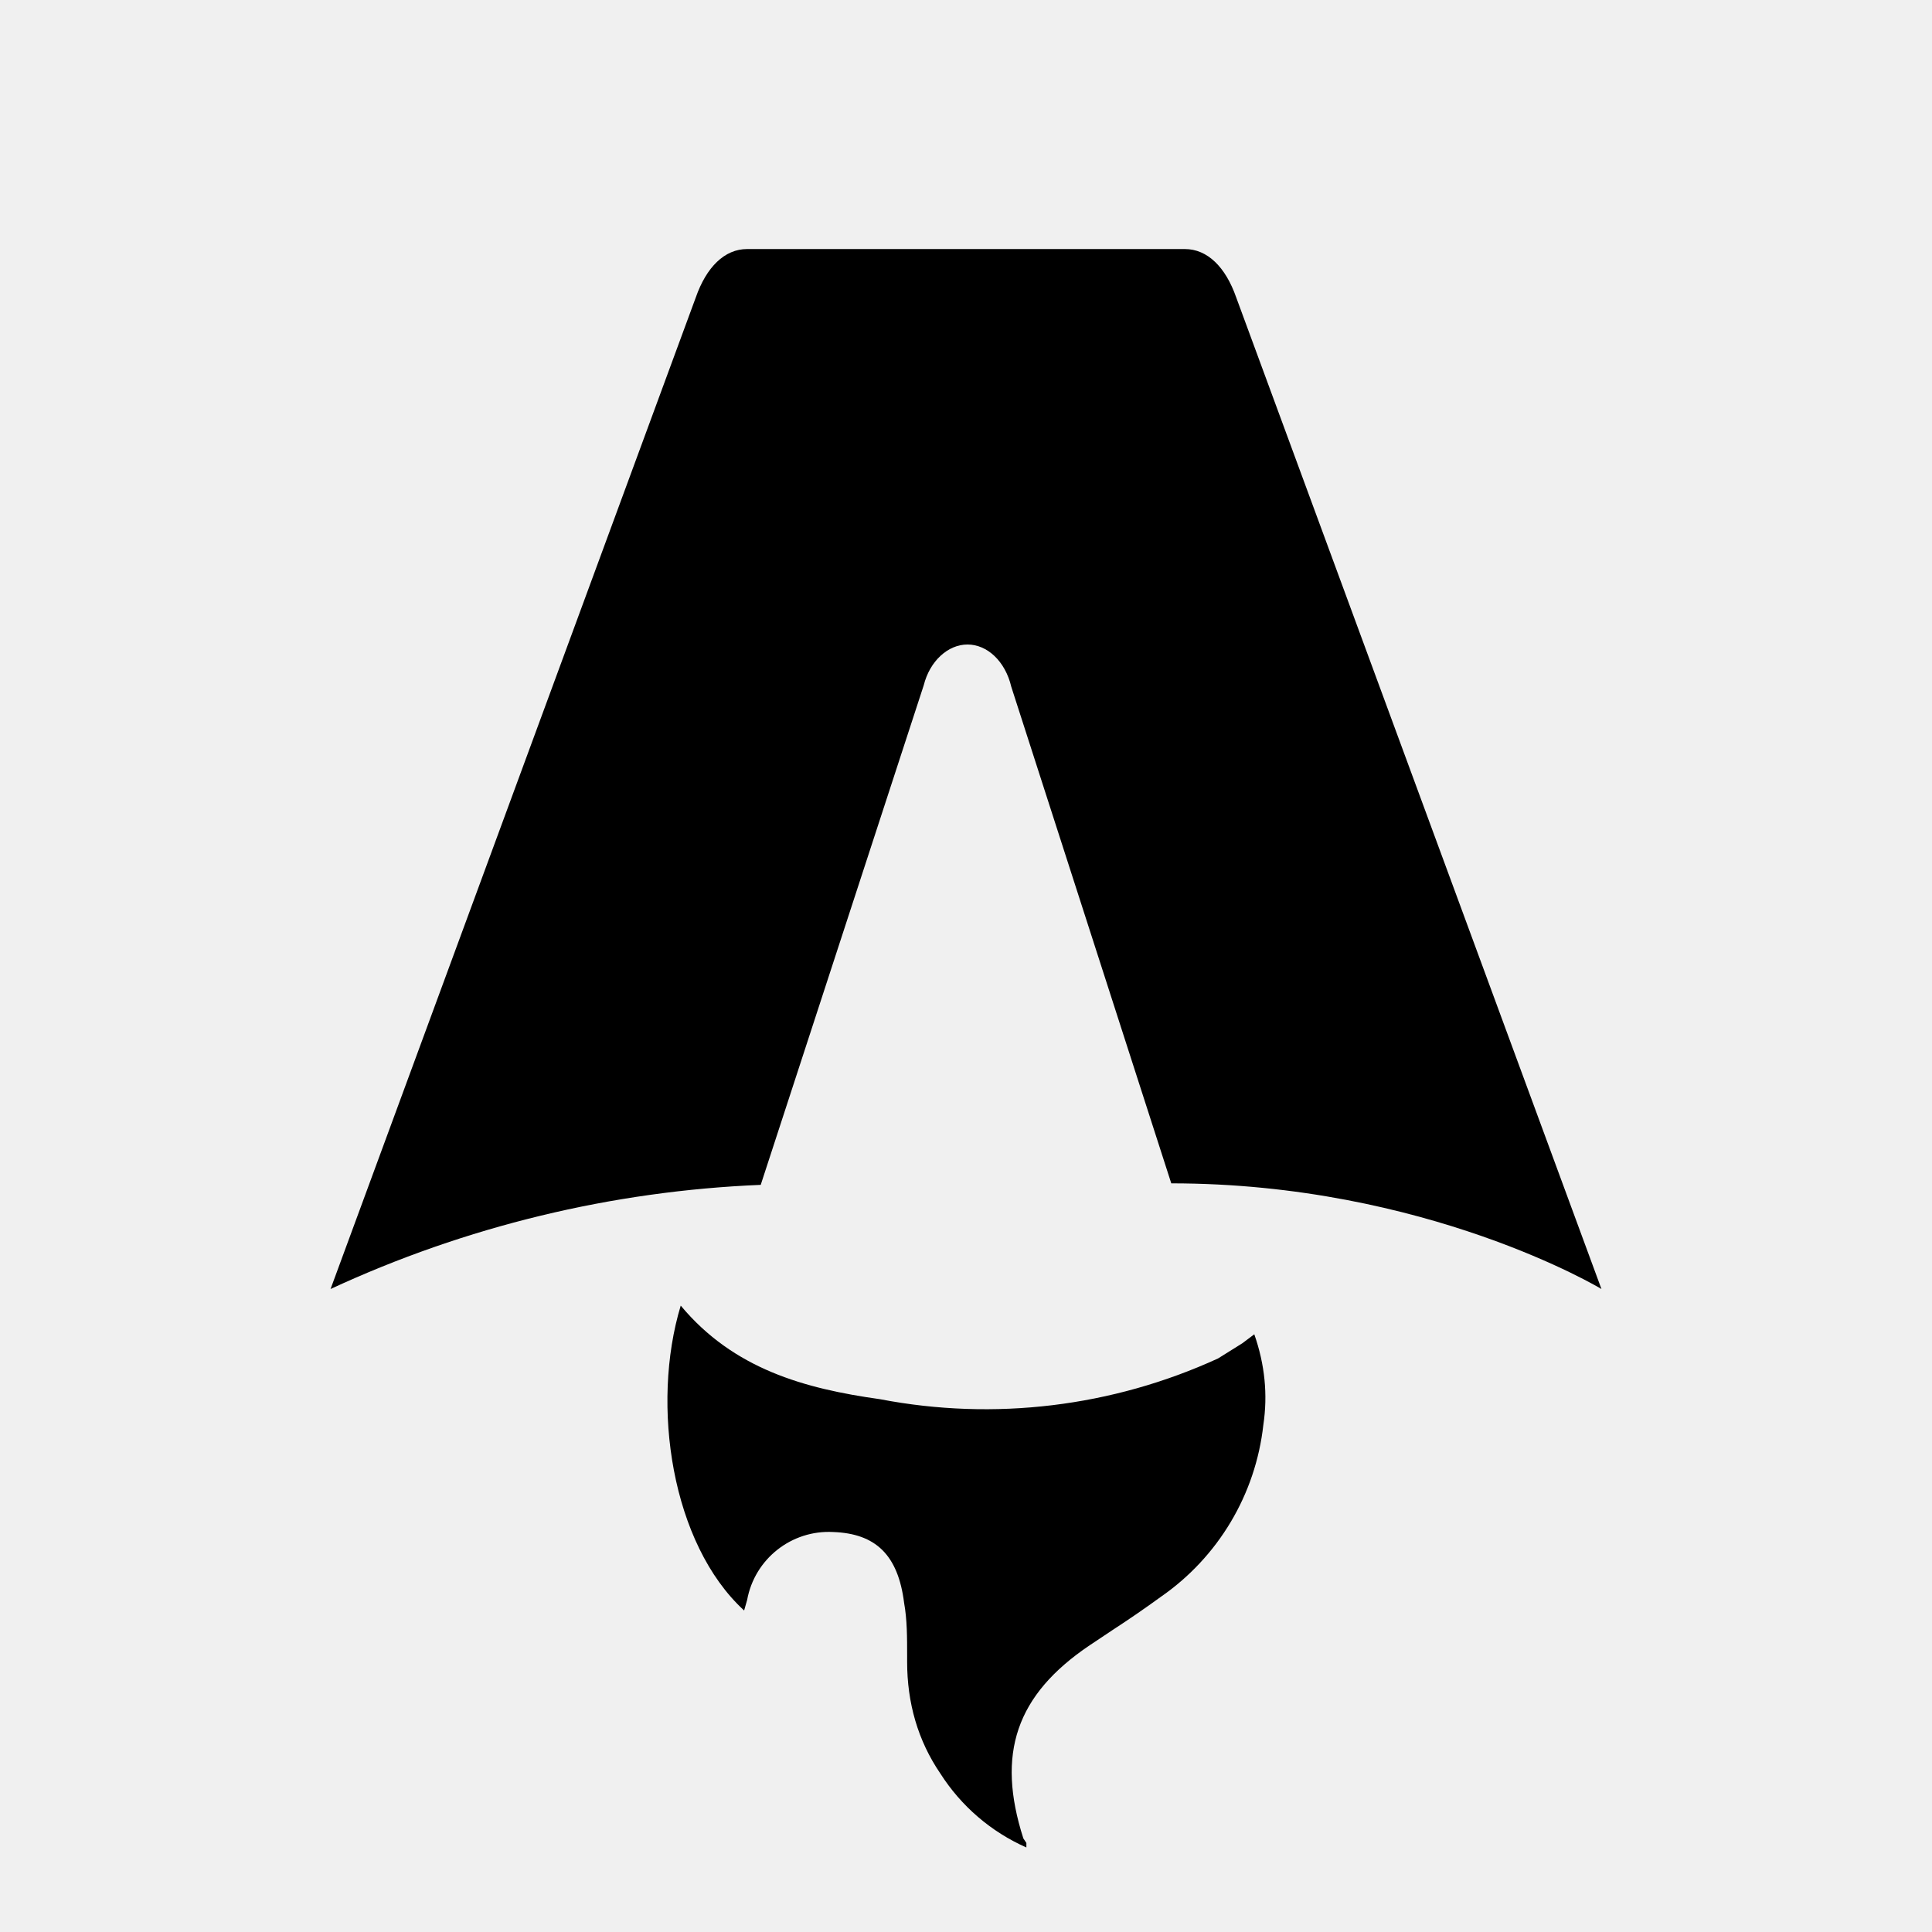
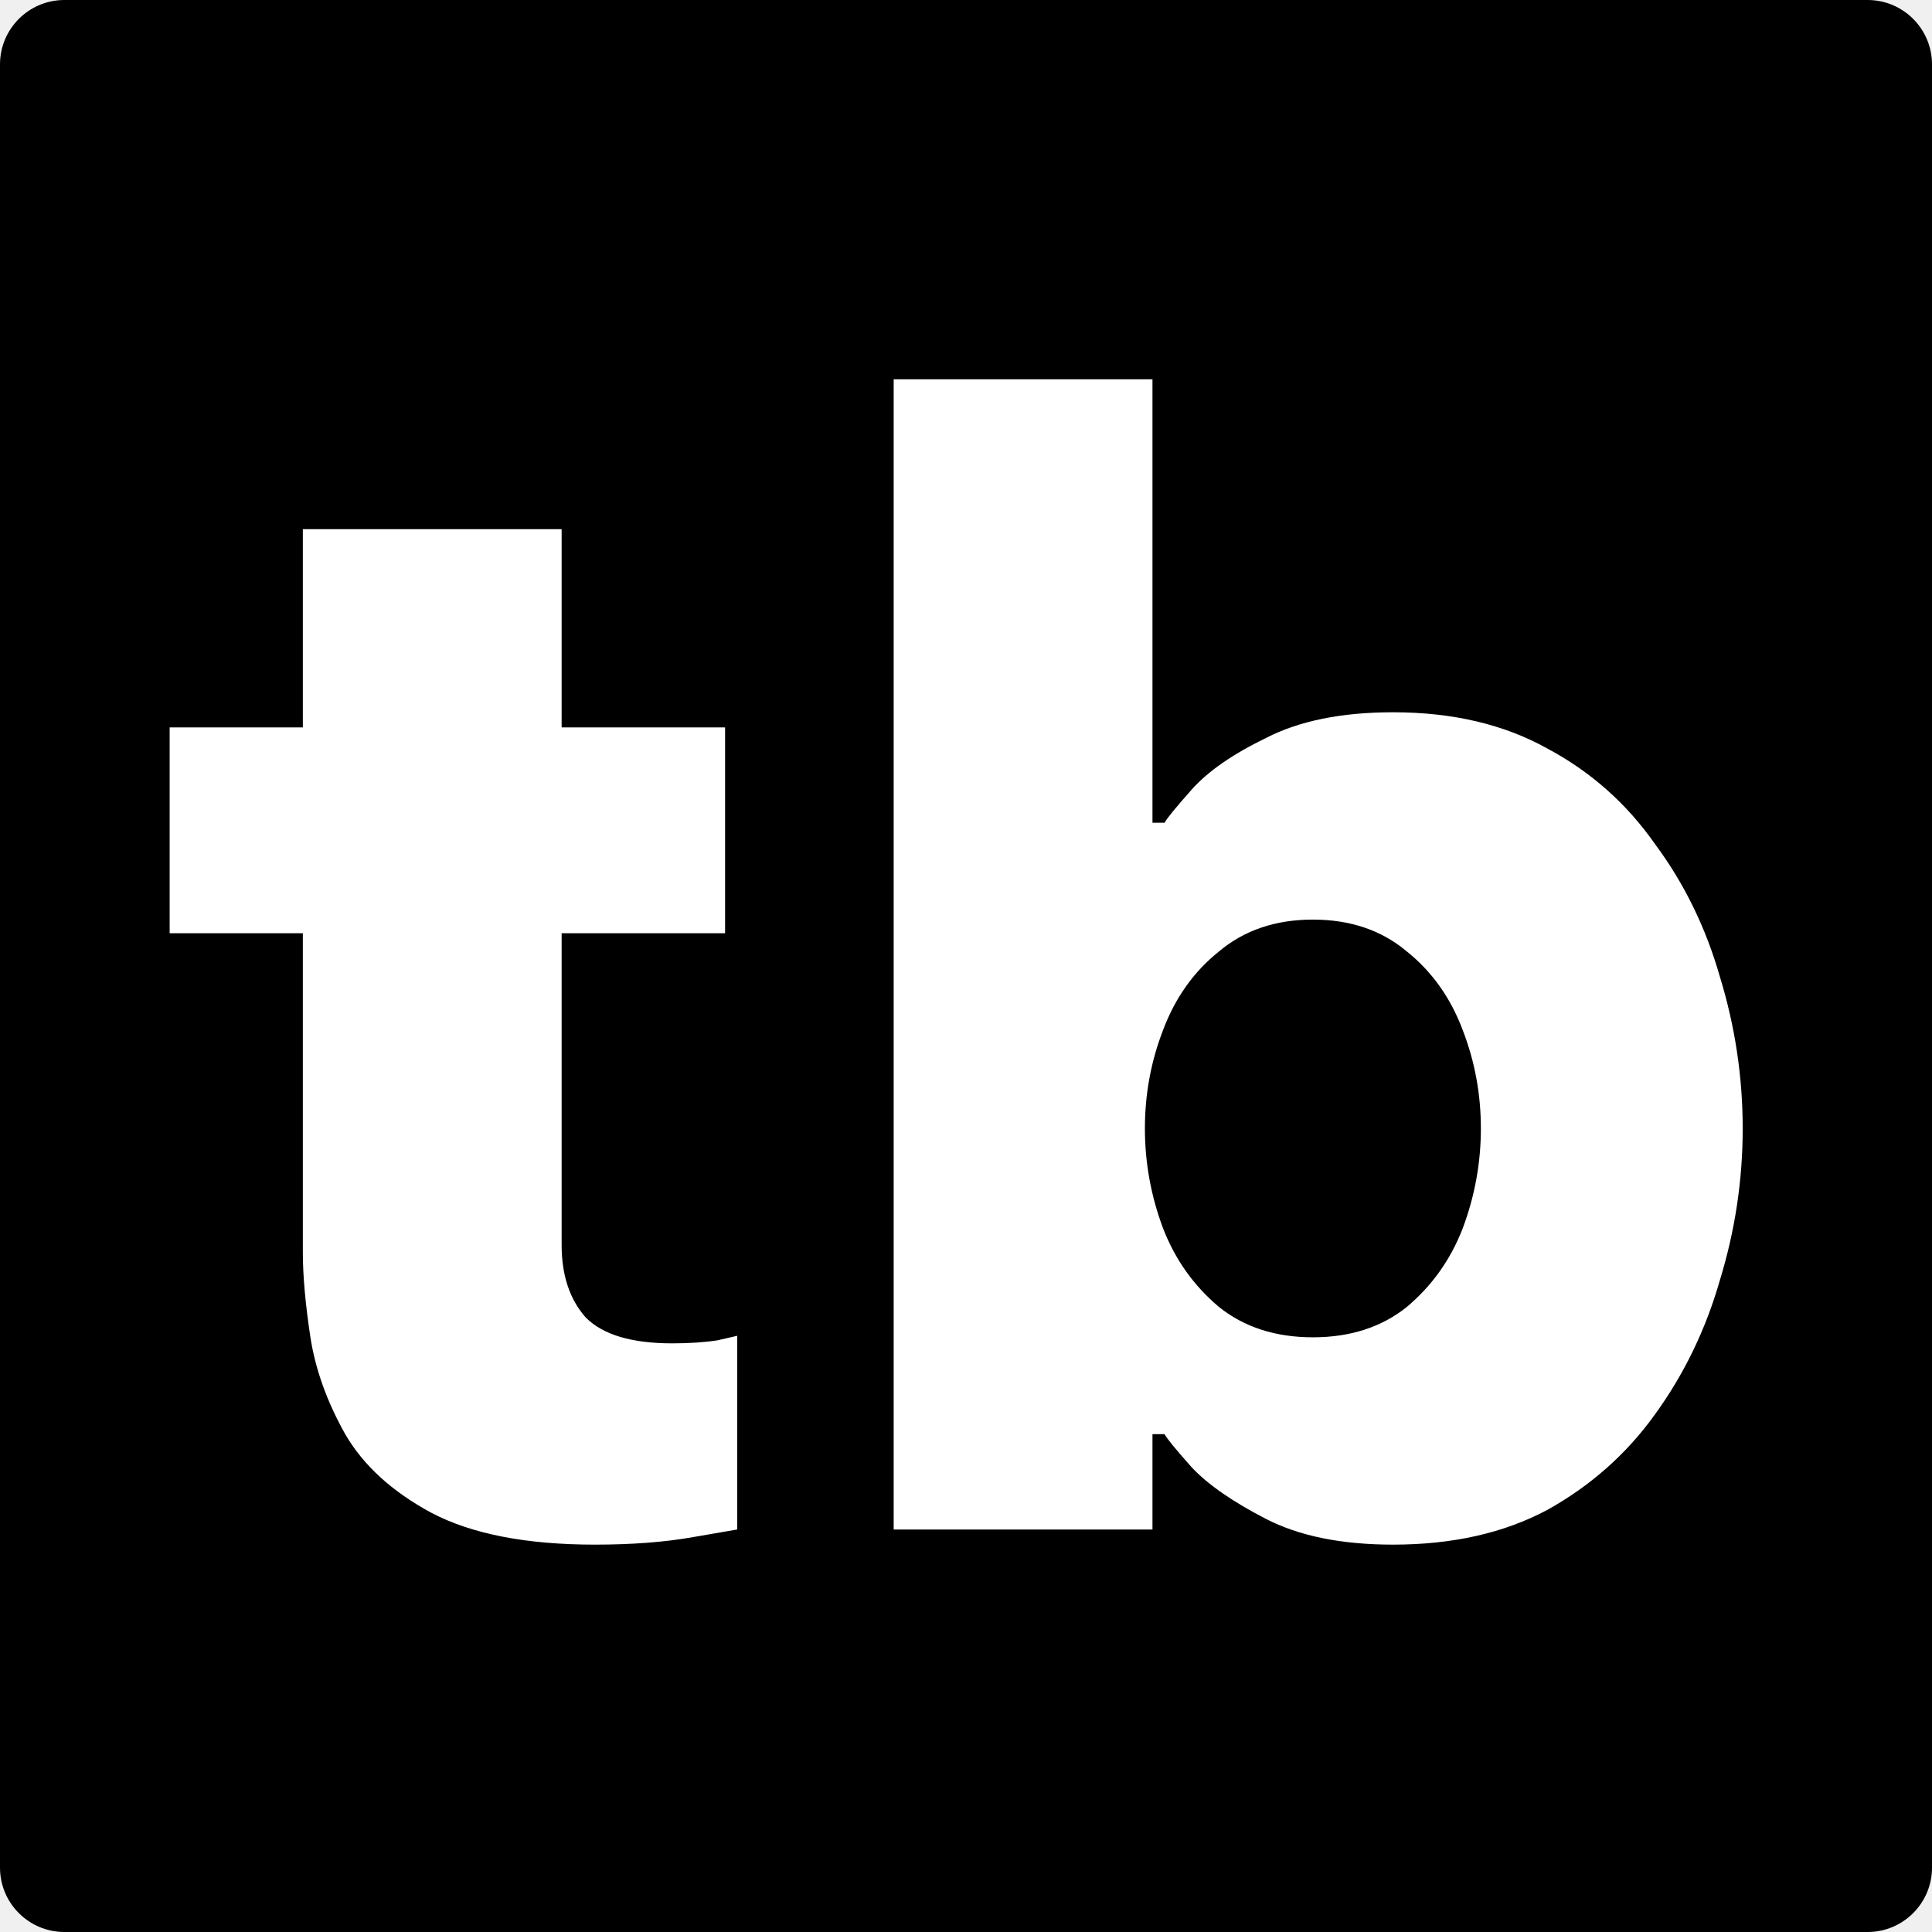
- <svg xmlns="http://www.w3.org/2000/svg" fill="none" viewBox="0 0 128 128">
-   <path d="M50.4 78.5a75.1 75.1 0 0 0-28.5 6.9l24.2-65.7c.7-2 1.9-3.2 3.4-3.2h29c1.5 0 2.7 1.2 3.4 3.2l24.2 65.7s-11.6-7-28.5-7L67 45.5c-.4-1.7-1.6-2.8-2.9-2.8-1.3 0-2.5 1.1-2.9 2.7L50.4 78.5Zm-1.1 28.2Zm-4.2-20.2c-2 6.6-.6 15.8 4.2 20.2a17.5 17.5 0 0 1 .2-.7 5.5 5.5 0 0 1 5.7-4.5c2.8.1 4.3 1.5 4.7 4.7.2 1.1.2 2.3.2 3.5v.4c0 2.7.7 5.2 2.2 7.4a13 13 0 0 0 5.7 4.9v-.3l-.2-.3c-1.8-5.6-.5-9.5 4.4-12.8l1.5-1a73 73 0 0 0 3.2-2.2 16 16 0 0 0 6.8-11.4c.3-2 .1-4-.6-6l-.8.6-1.6 1a37 37 0 0 1-22.4 2.7c-5-.7-9.7-2-13.2-6.2Z" />
-   <style>
-         path { fill: #000; }
-         @media (prefers-color-scheme: dark) {
-             path { fill: #FFF; }
-         }
-     </style>
+ <svg xmlns="http://www.w3.org/2000/svg" width="120" height="120" viewBox="0 0 120 120" fill="none">
+   <rect width="120" height="120" rx="4" fill="black" />
+   <path d="M36.952 95.94C32.691 95.94 29.307 95.282 26.8 93.966C24.356 92.65 22.57 91.021 21.442 89.078C20.314 87.073 19.593 85.067 19.28 83.062C18.967 80.994 18.81 79.239 18.81 77.798V57.964H10.538V45.18H18.81V32.866H34.884V45.18H45.036V57.964H34.884V77.328C34.884 79.208 35.385 80.712 36.388 81.84C37.453 82.905 39.239 83.438 41.746 83.438C42.811 83.438 43.751 83.375 44.566 83.25C45.381 83.062 45.788 82.968 45.788 82.968V95C45.788 95 44.879 95.157 43.062 95.47C41.307 95.783 39.271 95.94 36.952 95.94ZM86.528 95.94C83.332 95.94 80.7 95.407 78.632 94.342C76.564 93.277 75.029 92.211 74.026 91.146C73.023 90.018 72.46 89.329 72.334 89.078H71.582V95H55.508V23.56H71.582V51.102H72.334C72.46 50.851 73.023 50.162 74.026 49.034C75.029 47.906 76.564 46.841 78.632 45.838C80.7 44.773 83.332 44.24 86.528 44.24C90.225 44.24 93.421 44.992 96.116 46.496C98.811 47.937 101.036 49.911 102.79 52.418C104.608 54.862 105.955 57.619 106.832 60.69C107.772 63.761 108.242 66.894 108.242 70.09C108.242 73.286 107.772 76.419 106.832 79.49C105.955 82.561 104.608 85.349 102.79 87.856C101.036 90.3 98.811 92.274 96.116 93.778C93.421 95.219 90.225 95.94 86.528 95.94ZM81.546 83.062C83.865 83.062 85.808 82.435 87.374 81.182C88.941 79.866 90.1 78.237 90.852 76.294C91.604 74.289 91.98 72.221 91.98 70.09C91.98 67.959 91.604 65.923 90.852 63.98C90.1 61.975 88.941 60.345 87.374 59.092C85.808 57.776 83.865 57.118 81.546 57.118C79.228 57.118 77.285 57.776 75.718 59.092C74.151 60.345 72.992 61.975 72.24 63.98C71.488 65.923 71.112 67.959 71.112 70.09C71.112 72.221 71.488 74.289 72.24 76.294C72.992 78.237 74.151 79.866 75.718 81.182C77.285 82.435 79.228 83.062 81.546 83.062Z" fill="white" />
</svg>
